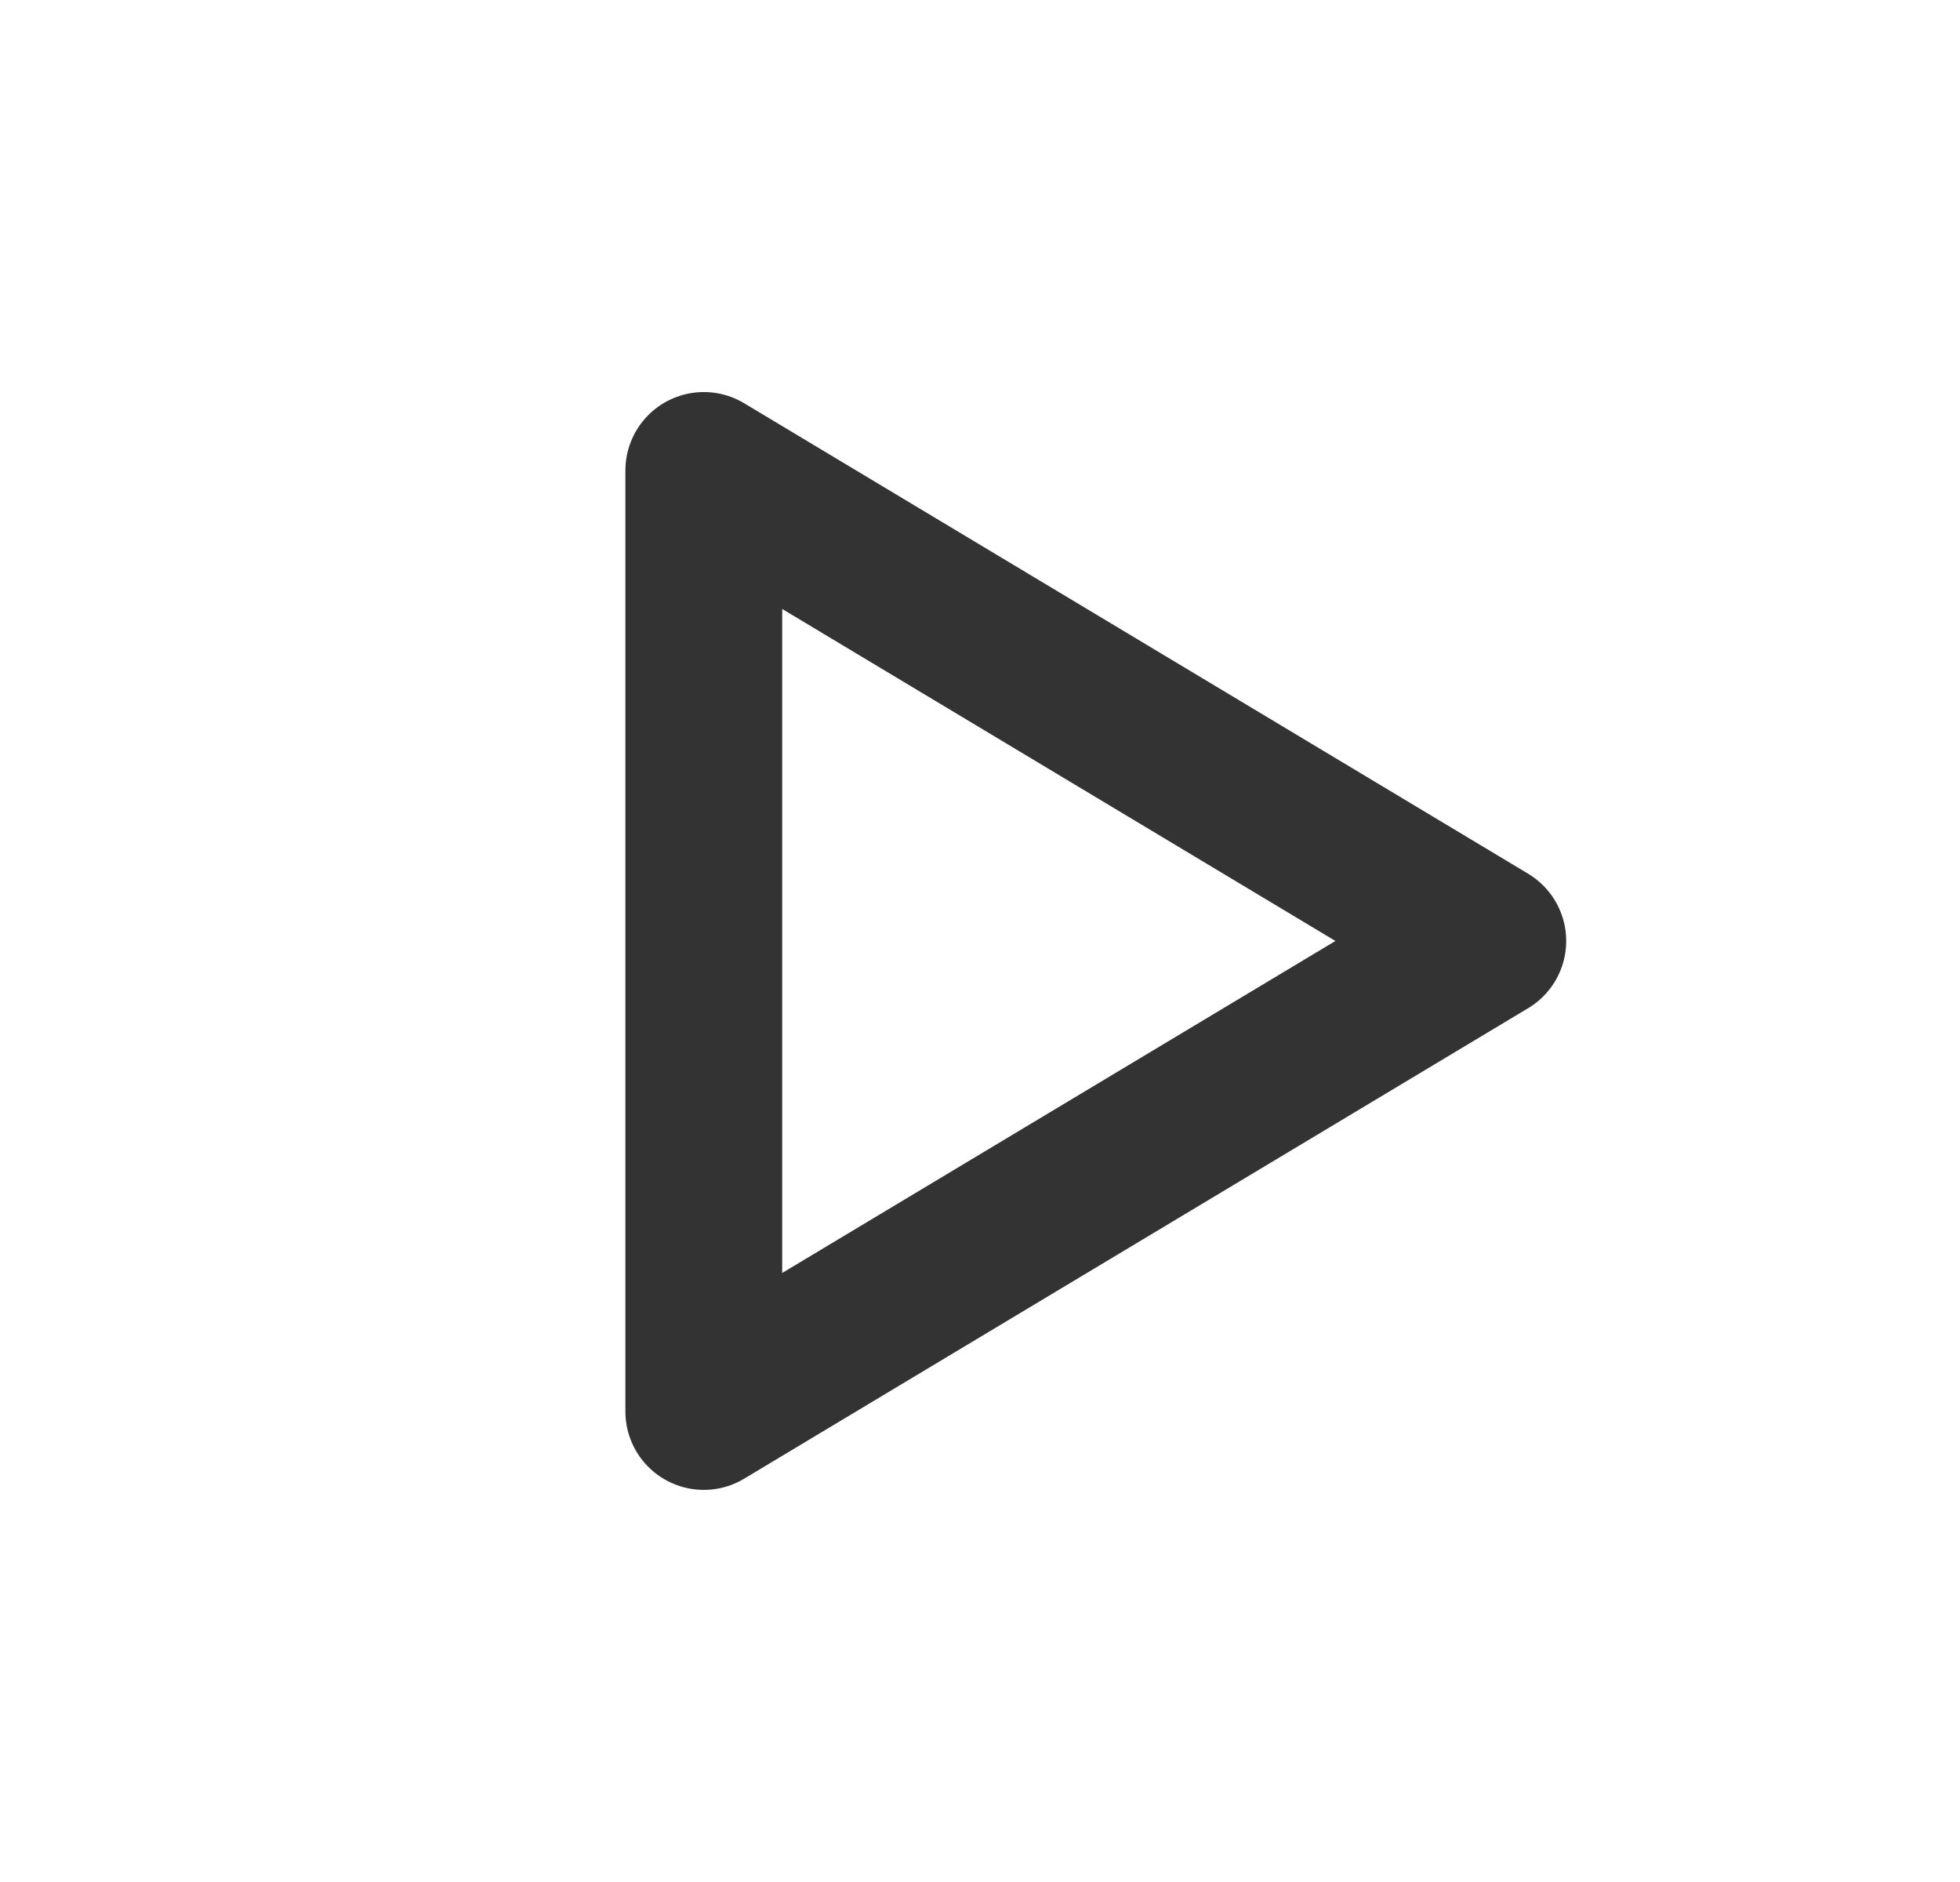
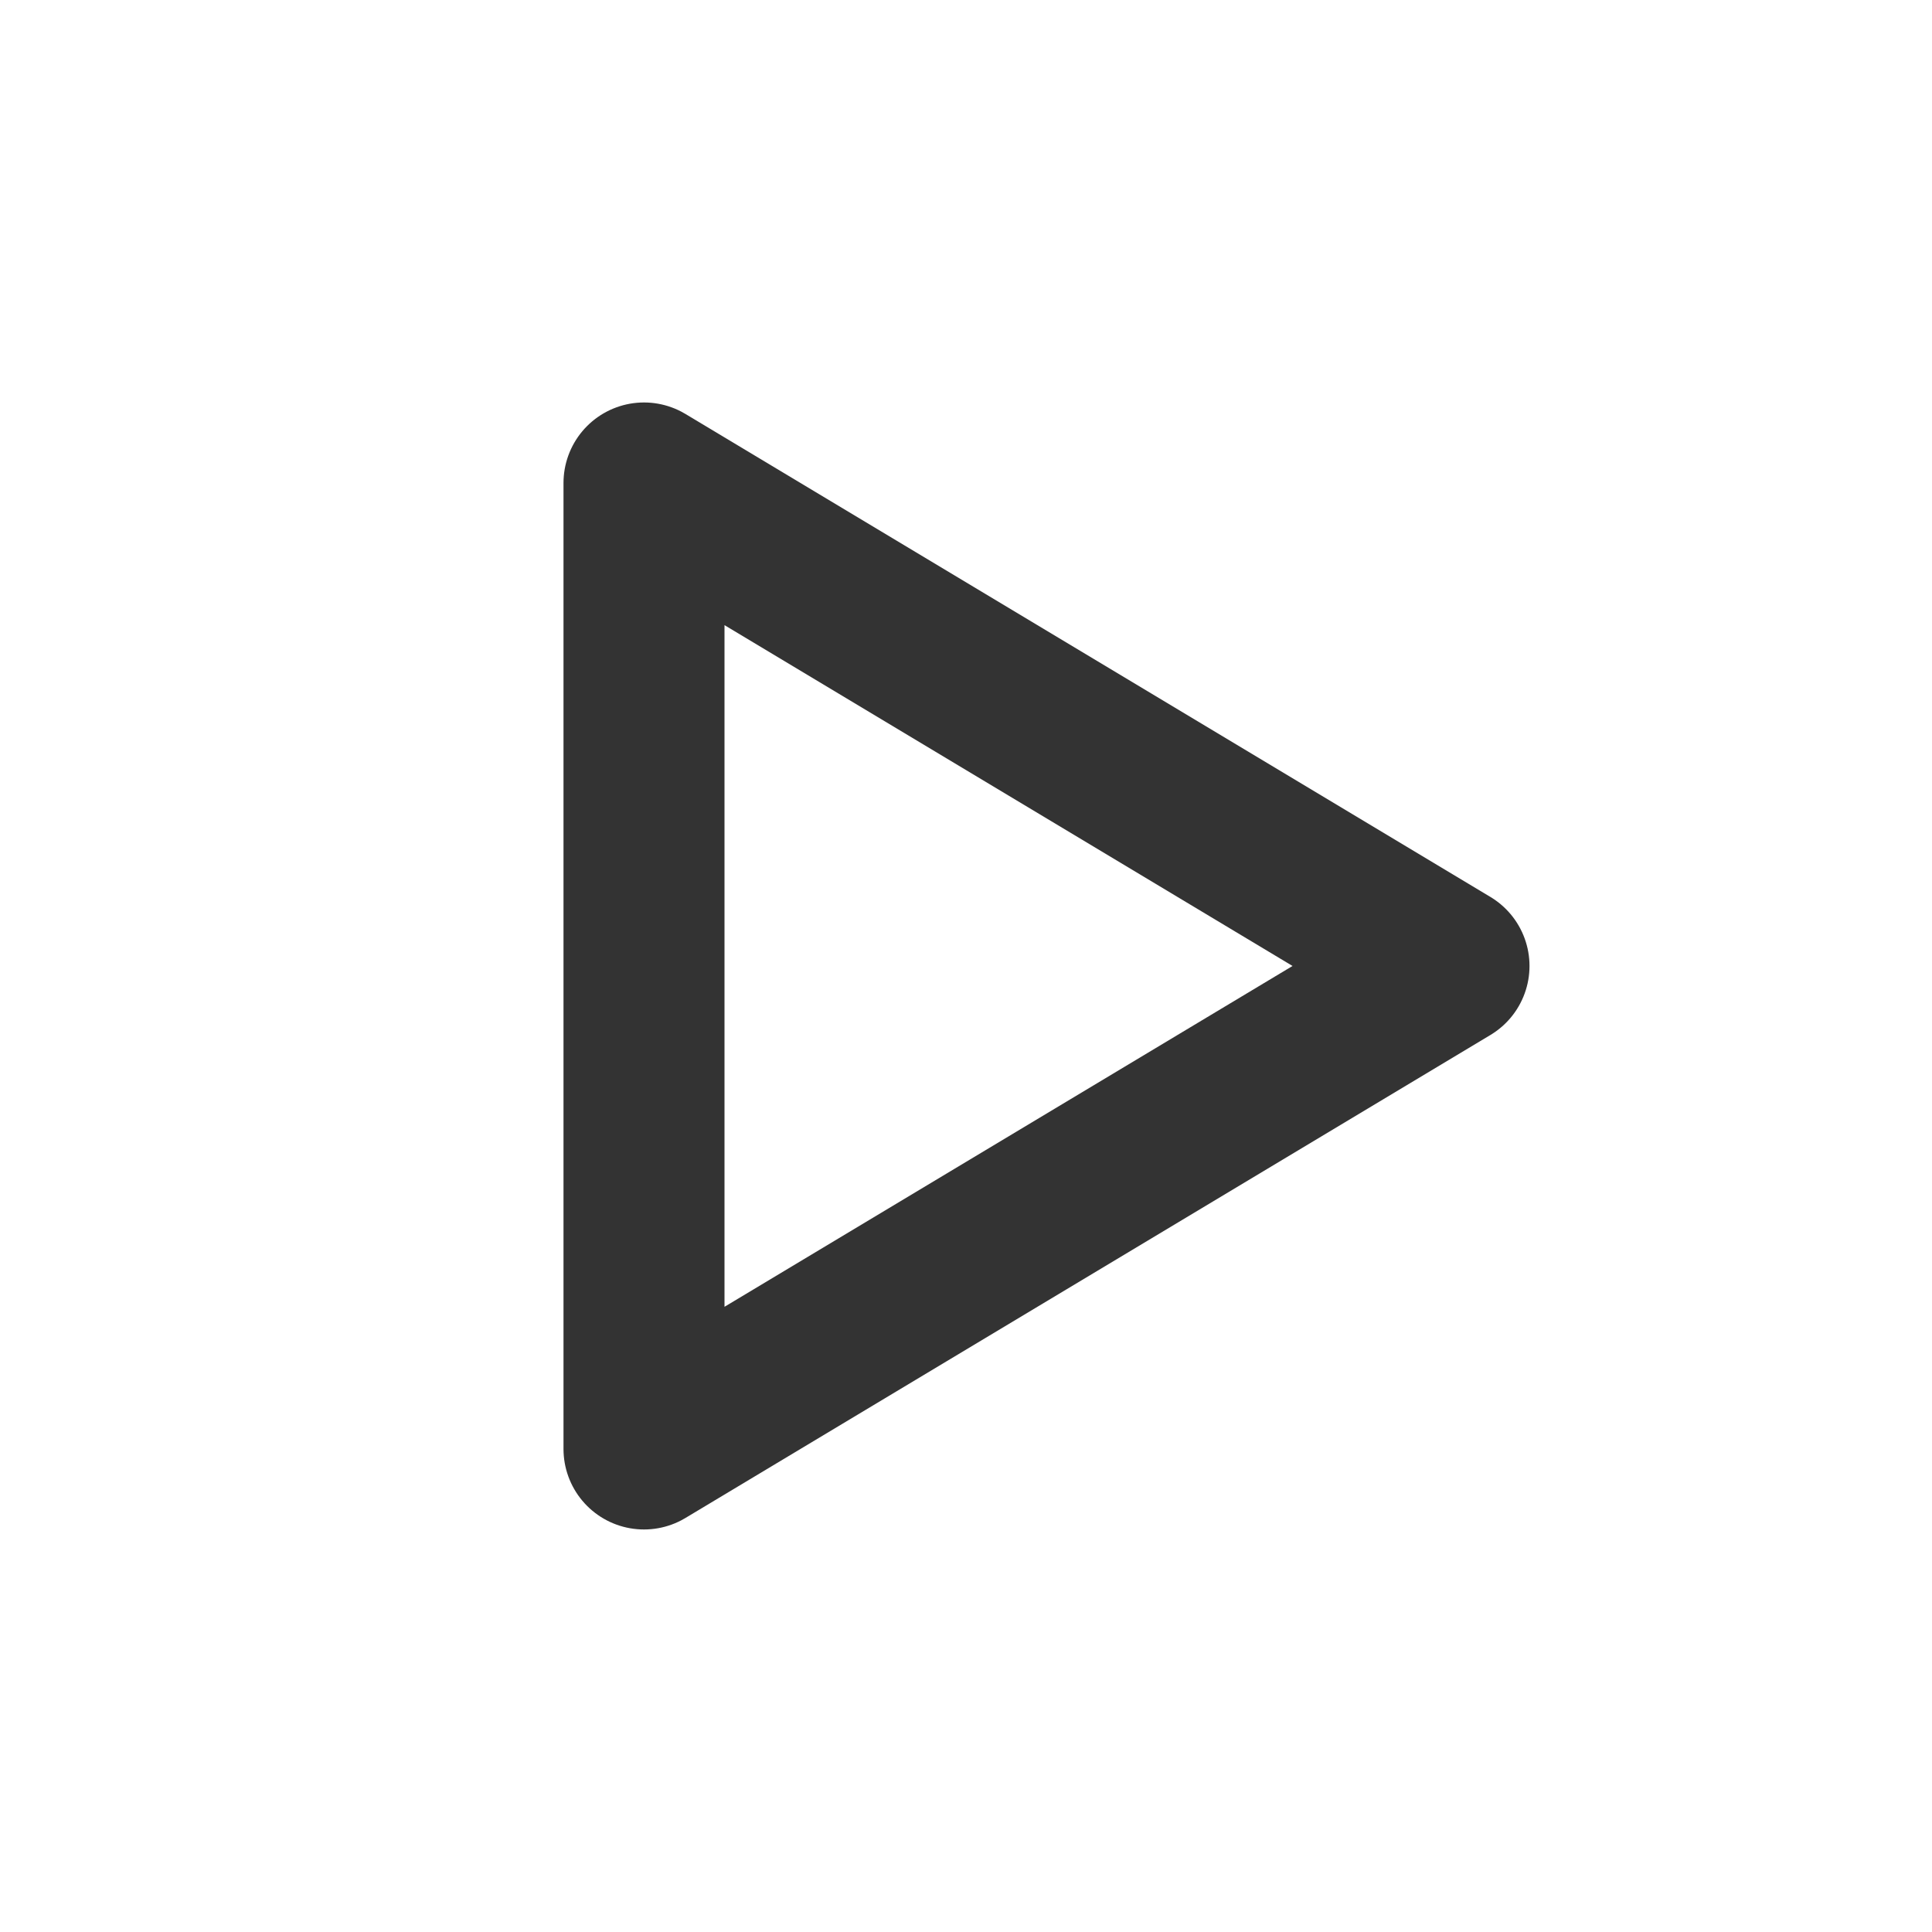
- <svg xmlns="http://www.w3.org/2000/svg" width="25px" height="24px" version="1.1" xml:space="preserve" style="fill-rule:evenodd;clip-rule:evenodd;stroke-linecap:round;stroke-linejoin:round;stroke-miterlimit:1.5;">
-   <g transform="matrix(1,0,0,1,-626,-558)">
-     <g id="ui.regular.play" transform="matrix(0.800768,0,0,0.984948,626.977,558)">
+ <svg xmlns="http://www.w3.org/2000/svg" width="24px" height="24px" version="1.1" xml:space="preserve" style="fill-rule:evenodd;clip-rule:evenodd;stroke-linecap:round;stroke-linejoin:round;stroke-miterlimit:1.5;">
+   <g transform="matrix(1,0,0,1,-627,-558)">
+     <g id="ui.regular.play" transform="matrix(0.800768,0,0,0.984948,627,558)">
      <rect x="0" y="0" width="29.971" height="24.367" style="fill:none;" />
      <g transform="matrix(9.02056e-17,1.01528,-1.2488,5.55112e-17,29.9712,-292.401)">
        <path d="M300,6L306,16L294,16L300,6Z" style="fill:none;stroke:rgb(51,51,51);stroke-width:2px;" />
      </g>
    </g>
  </g>
</svg>
